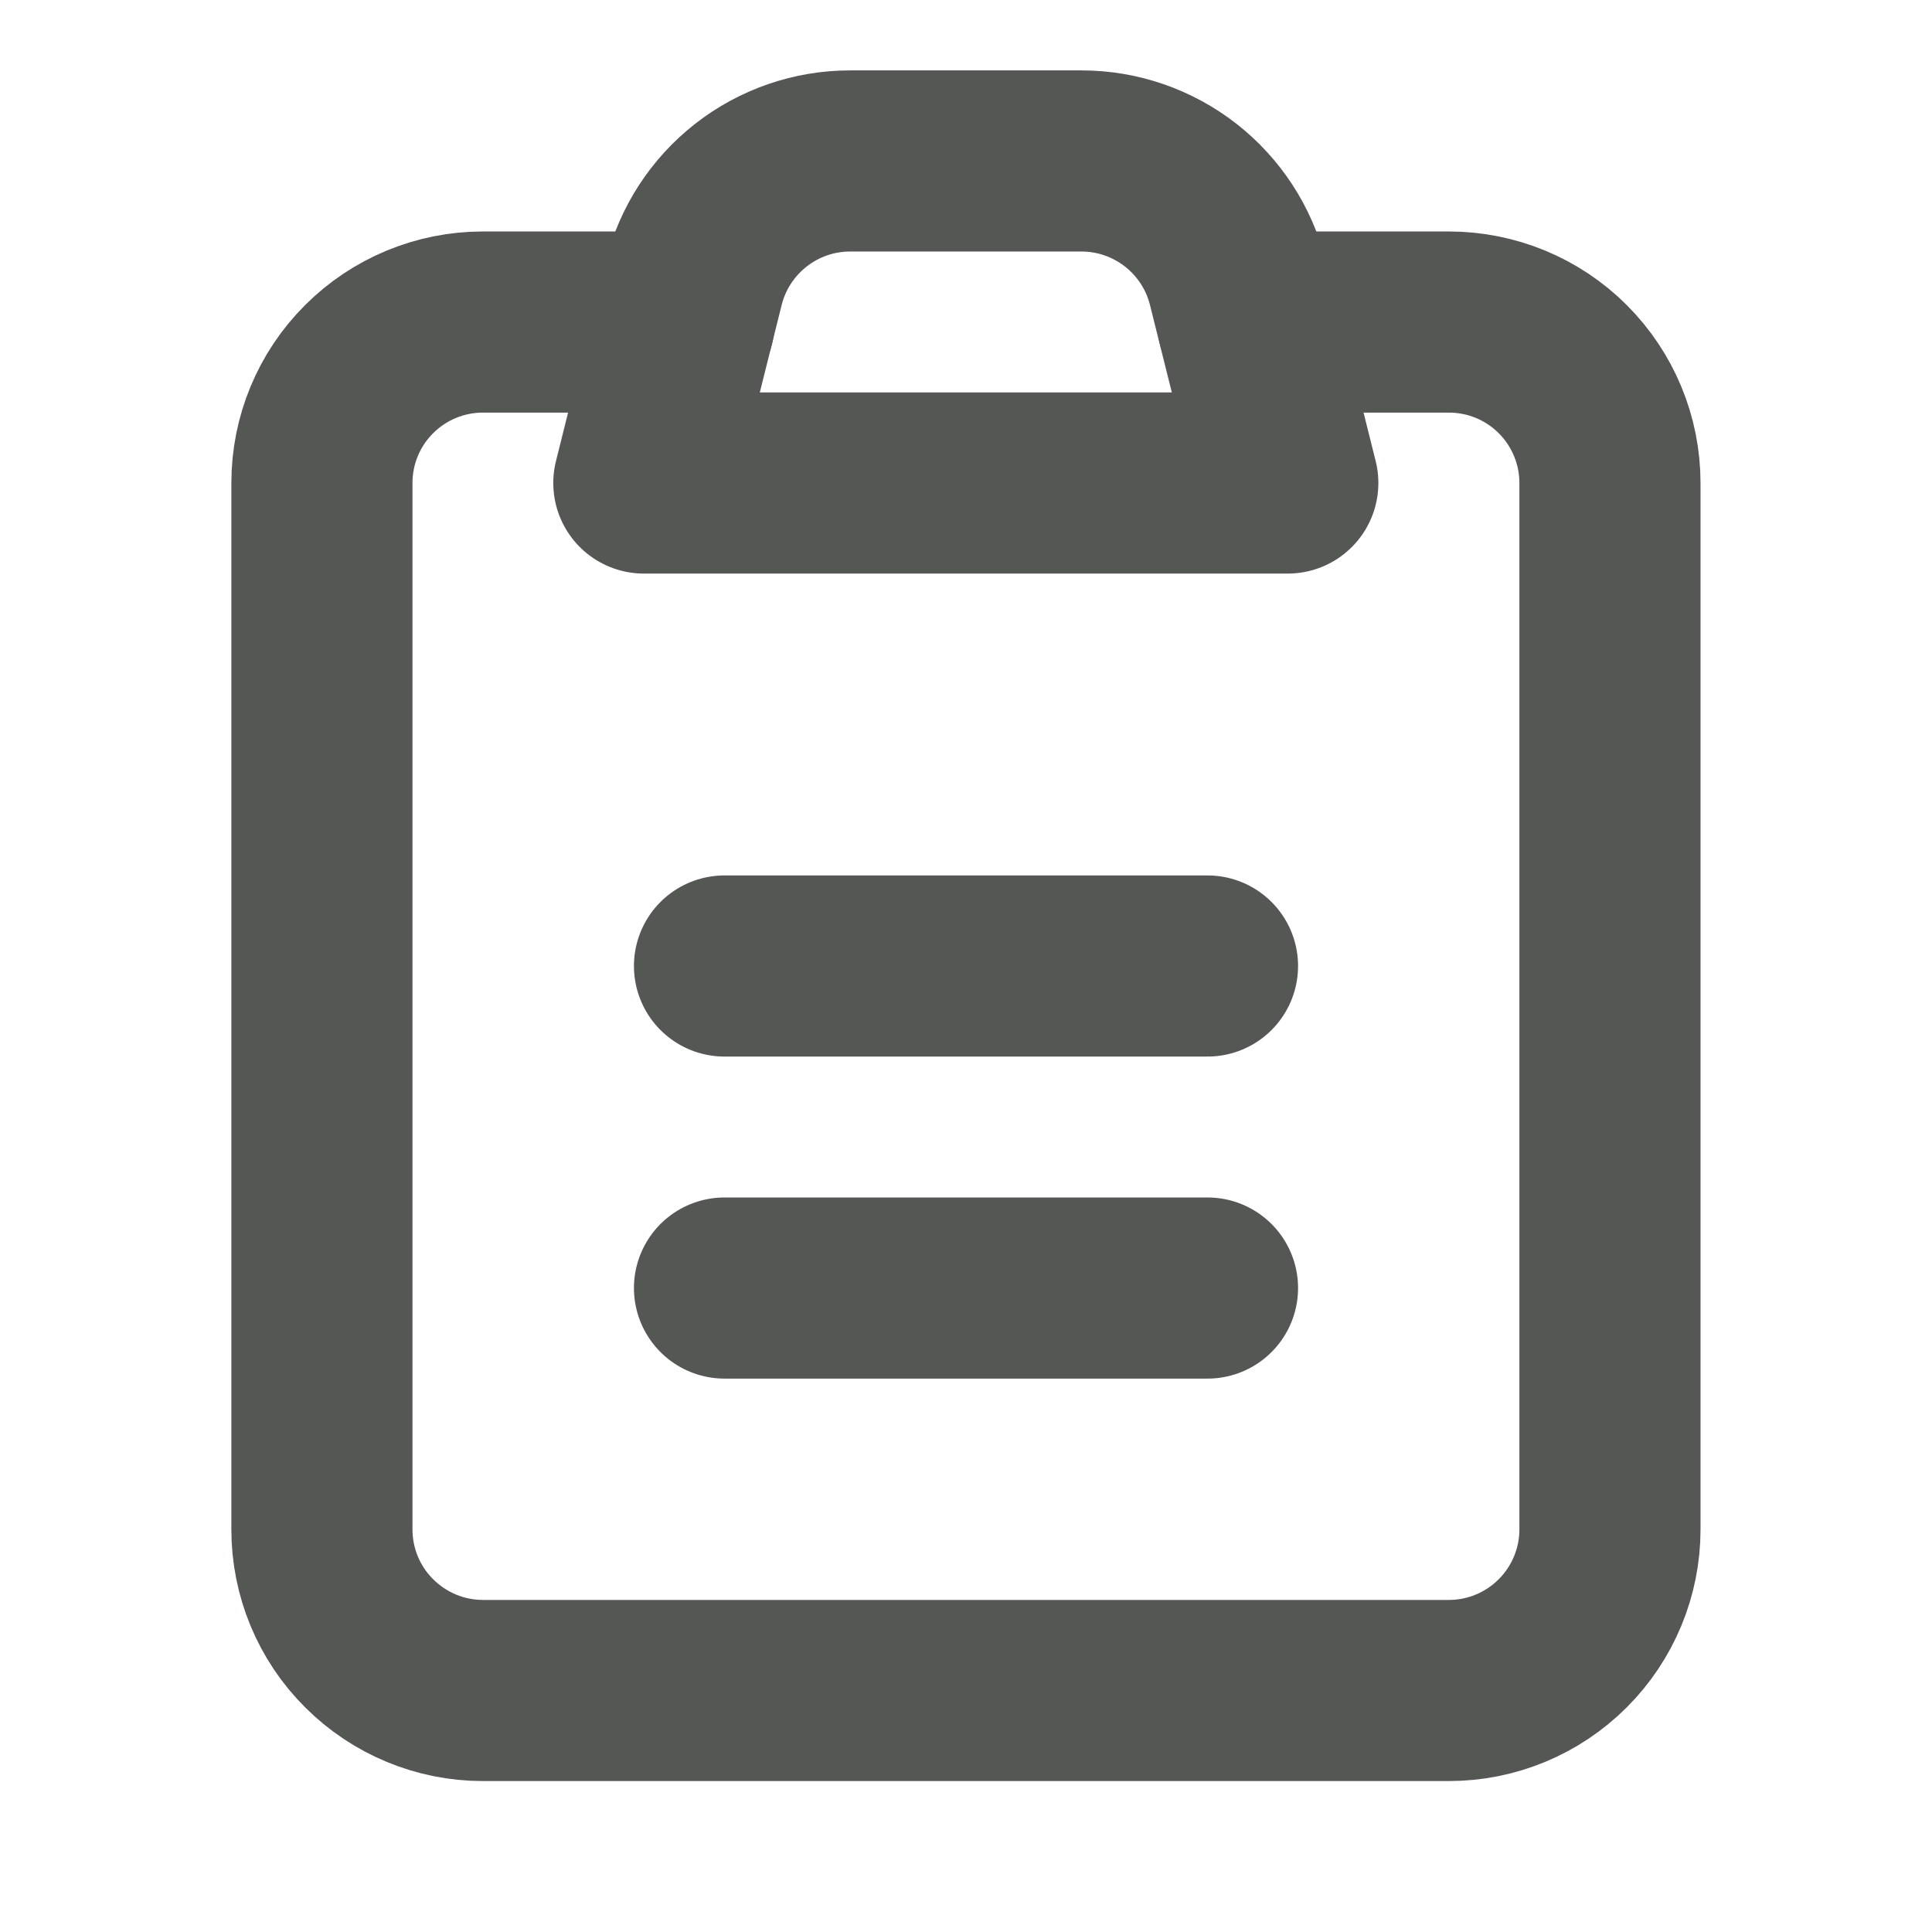
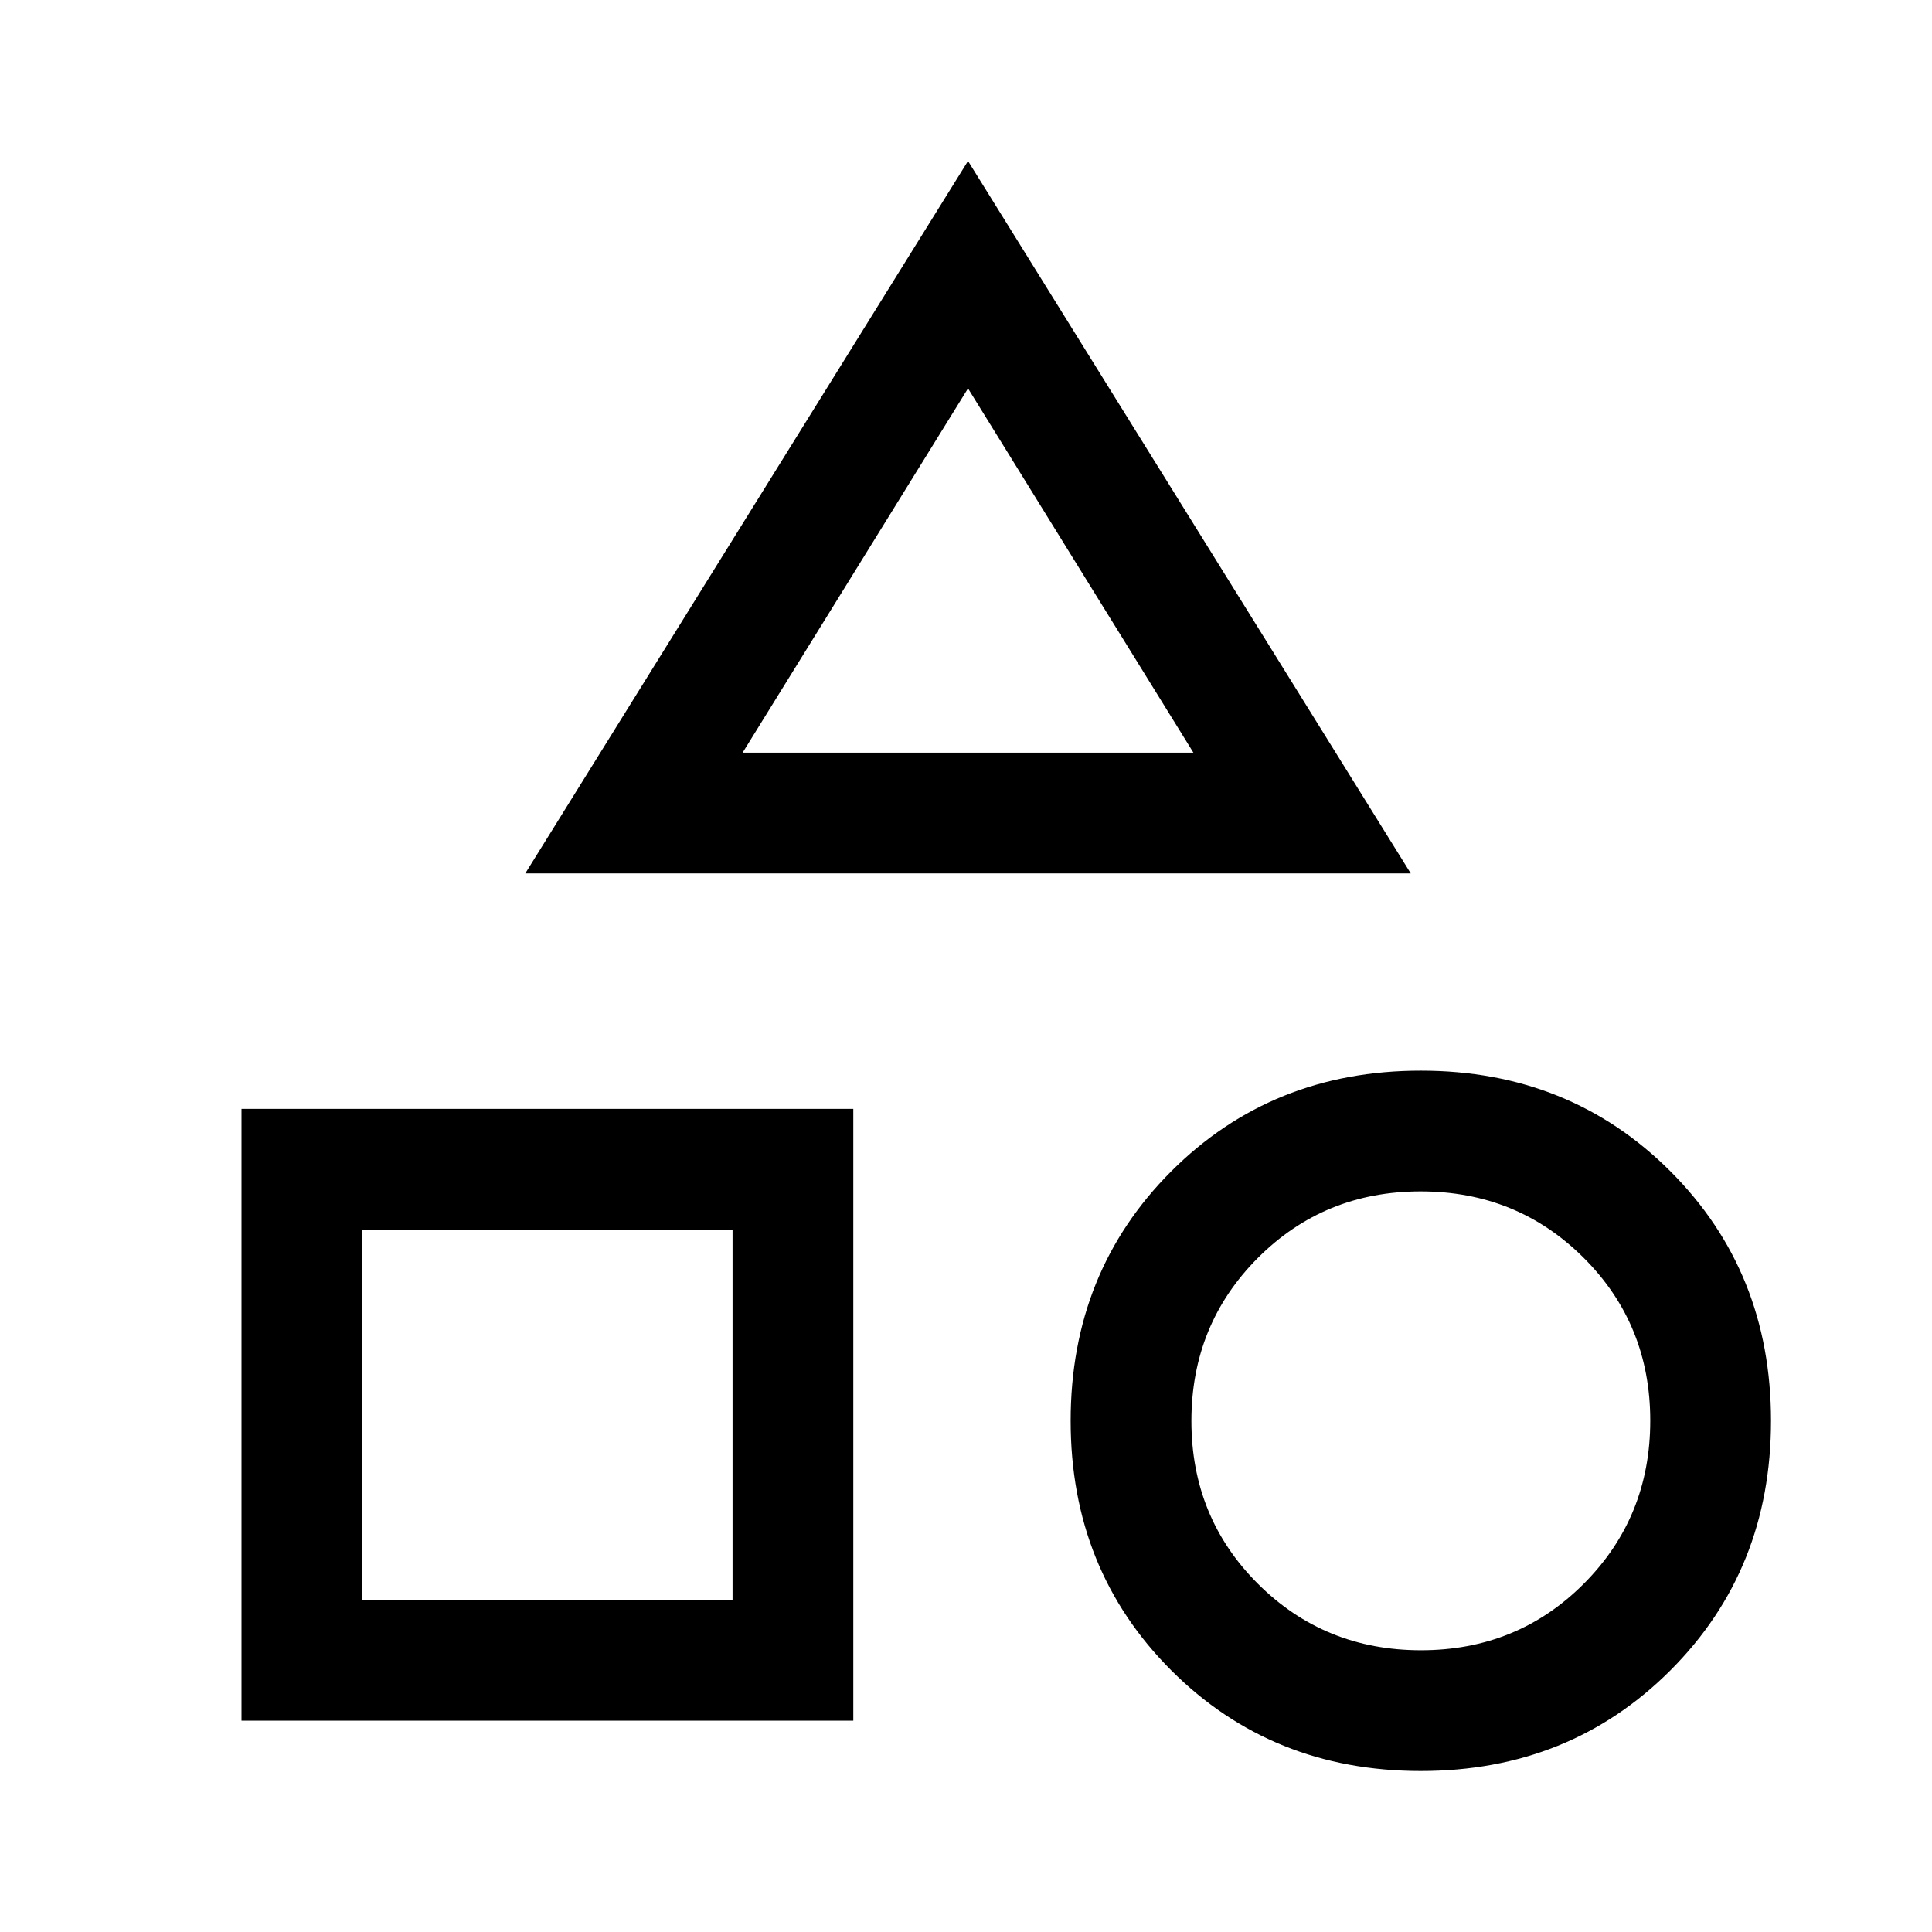
- <svg xmlns="http://www.w3.org/2000/svg" width="20px" height="20px" viewBox="0 0 16 16" fill="none" transform="rotate(0) scale(1, 1)">
-   <path d="M10.333 2.667H11.999C12.353 2.667 12.692 2.807 12.942 3.057C13.192 3.307 13.333 3.646 13.333 4V12.666C13.333 13.02 13.192 13.359 12.942 13.609C12.692 13.859 12.353 14 11.999 14H3.999C3.646 14 3.307 13.859 3.057 13.609C2.806 13.359 2.666 13.02 2.666 12.666V4C2.666 3.646 2.806 3.307 3.057 3.057C3.307 2.807 3.646 2.667 3.999 2.667H5.666" stroke="#555755" stroke-width="1.5" stroke-linecap="round" stroke-linejoin="round" />
-   <path d="M5.746 2.343C5.818 2.055 5.985 1.799 6.219 1.616C6.453 1.433 6.742 1.333 7.039 1.333H8.957C9.255 1.333 9.543 1.433 9.778 1.616C10.012 1.799 10.179 2.055 10.251 2.343L10.665 4H5.332L5.746 2.343Z" stroke="#555755" stroke-width="1.5" stroke-linecap="round" stroke-linejoin="round" />
-   <path d="M6 8H10M6 10.667H10" stroke="#555755" stroke-width="1.5" stroke-linecap="round" />
+ <svg xmlns="http://www.w3.org/2000/svg" fill="currentColor" width="48" height="48" viewBox="0 -960 960 960">
+   <path d="m261-526 220-354 220 354H261ZM706-80q-74 0-124-50t-50-124q0-74 50-124t124-50q74 0 124 50t50 124q0 74-50 124T706-80Zm-586-25v-304h304v304H120Zm586.08-35Q754-140 787-173.08q33-33.09 33-81Q820-302 786.92-335q-33.09-33-81-33Q658-368 625-334.92q-33 33.09-33 81Q592-206 625.08-173q33.09 33 81 33ZM180-165h184v-184H180v184Zm189-421h224L481-767 369-586Zm112 0ZM364-349Zm342 95Z" />
</svg>
